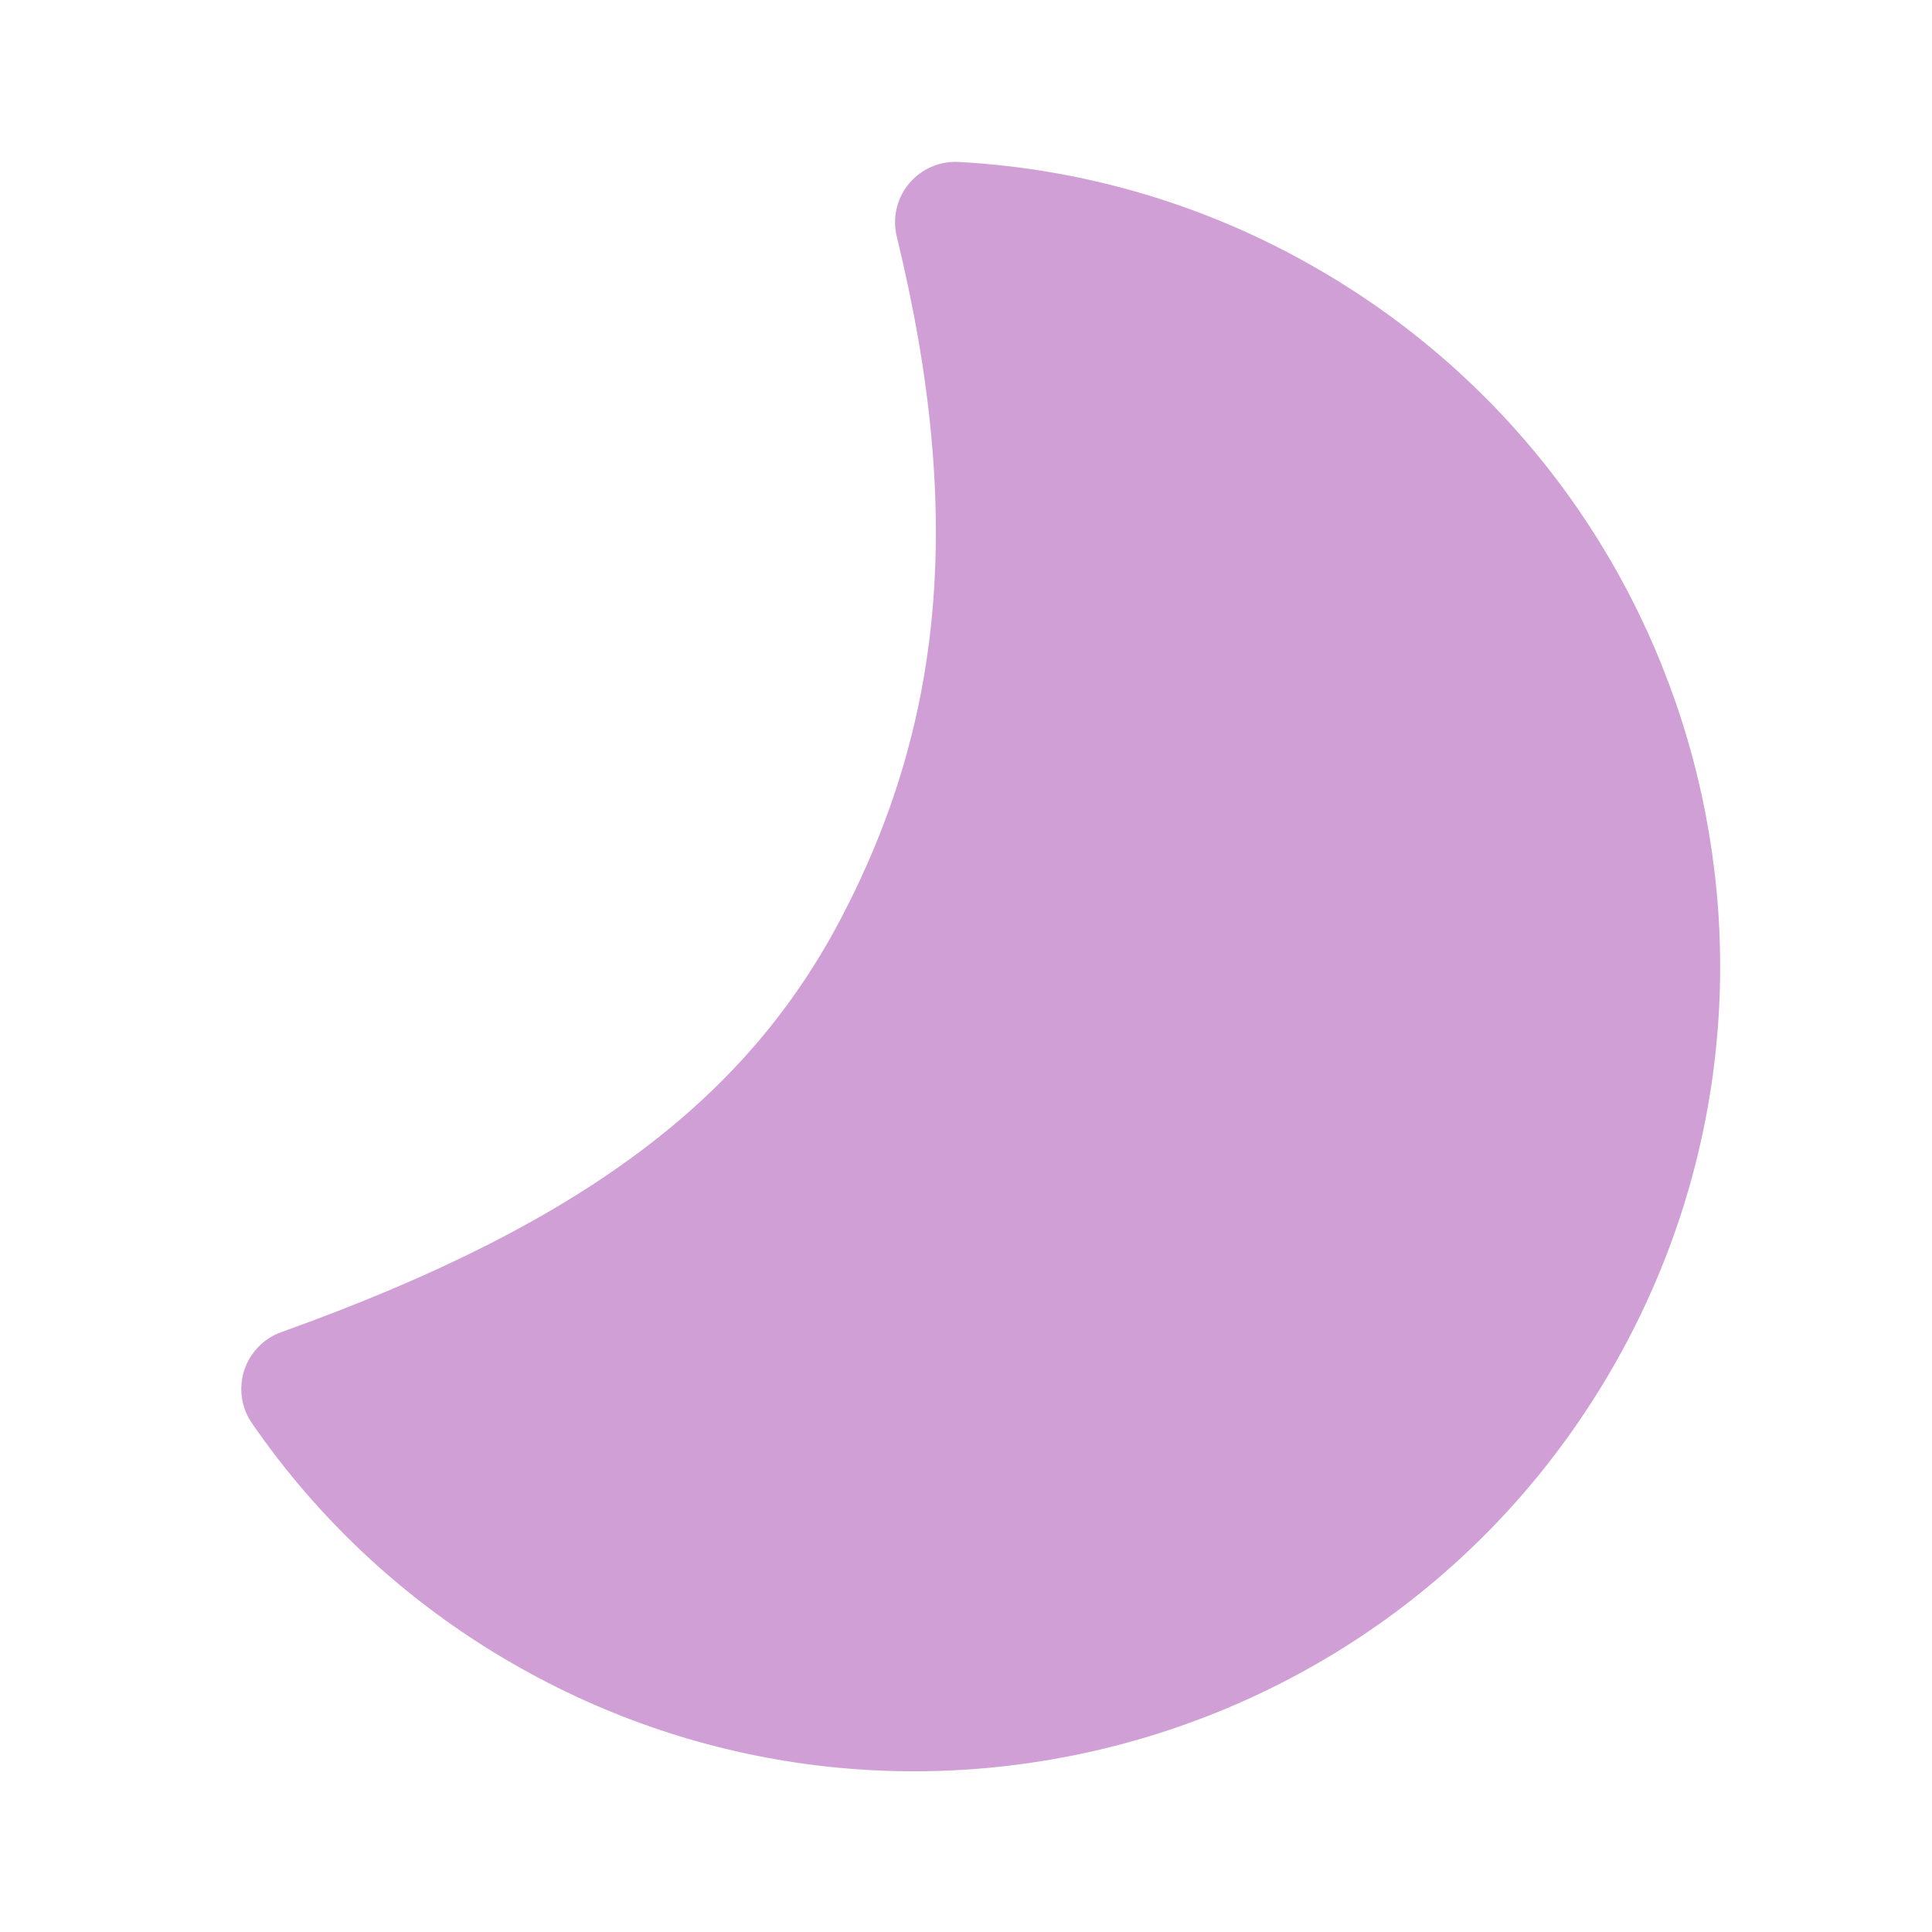
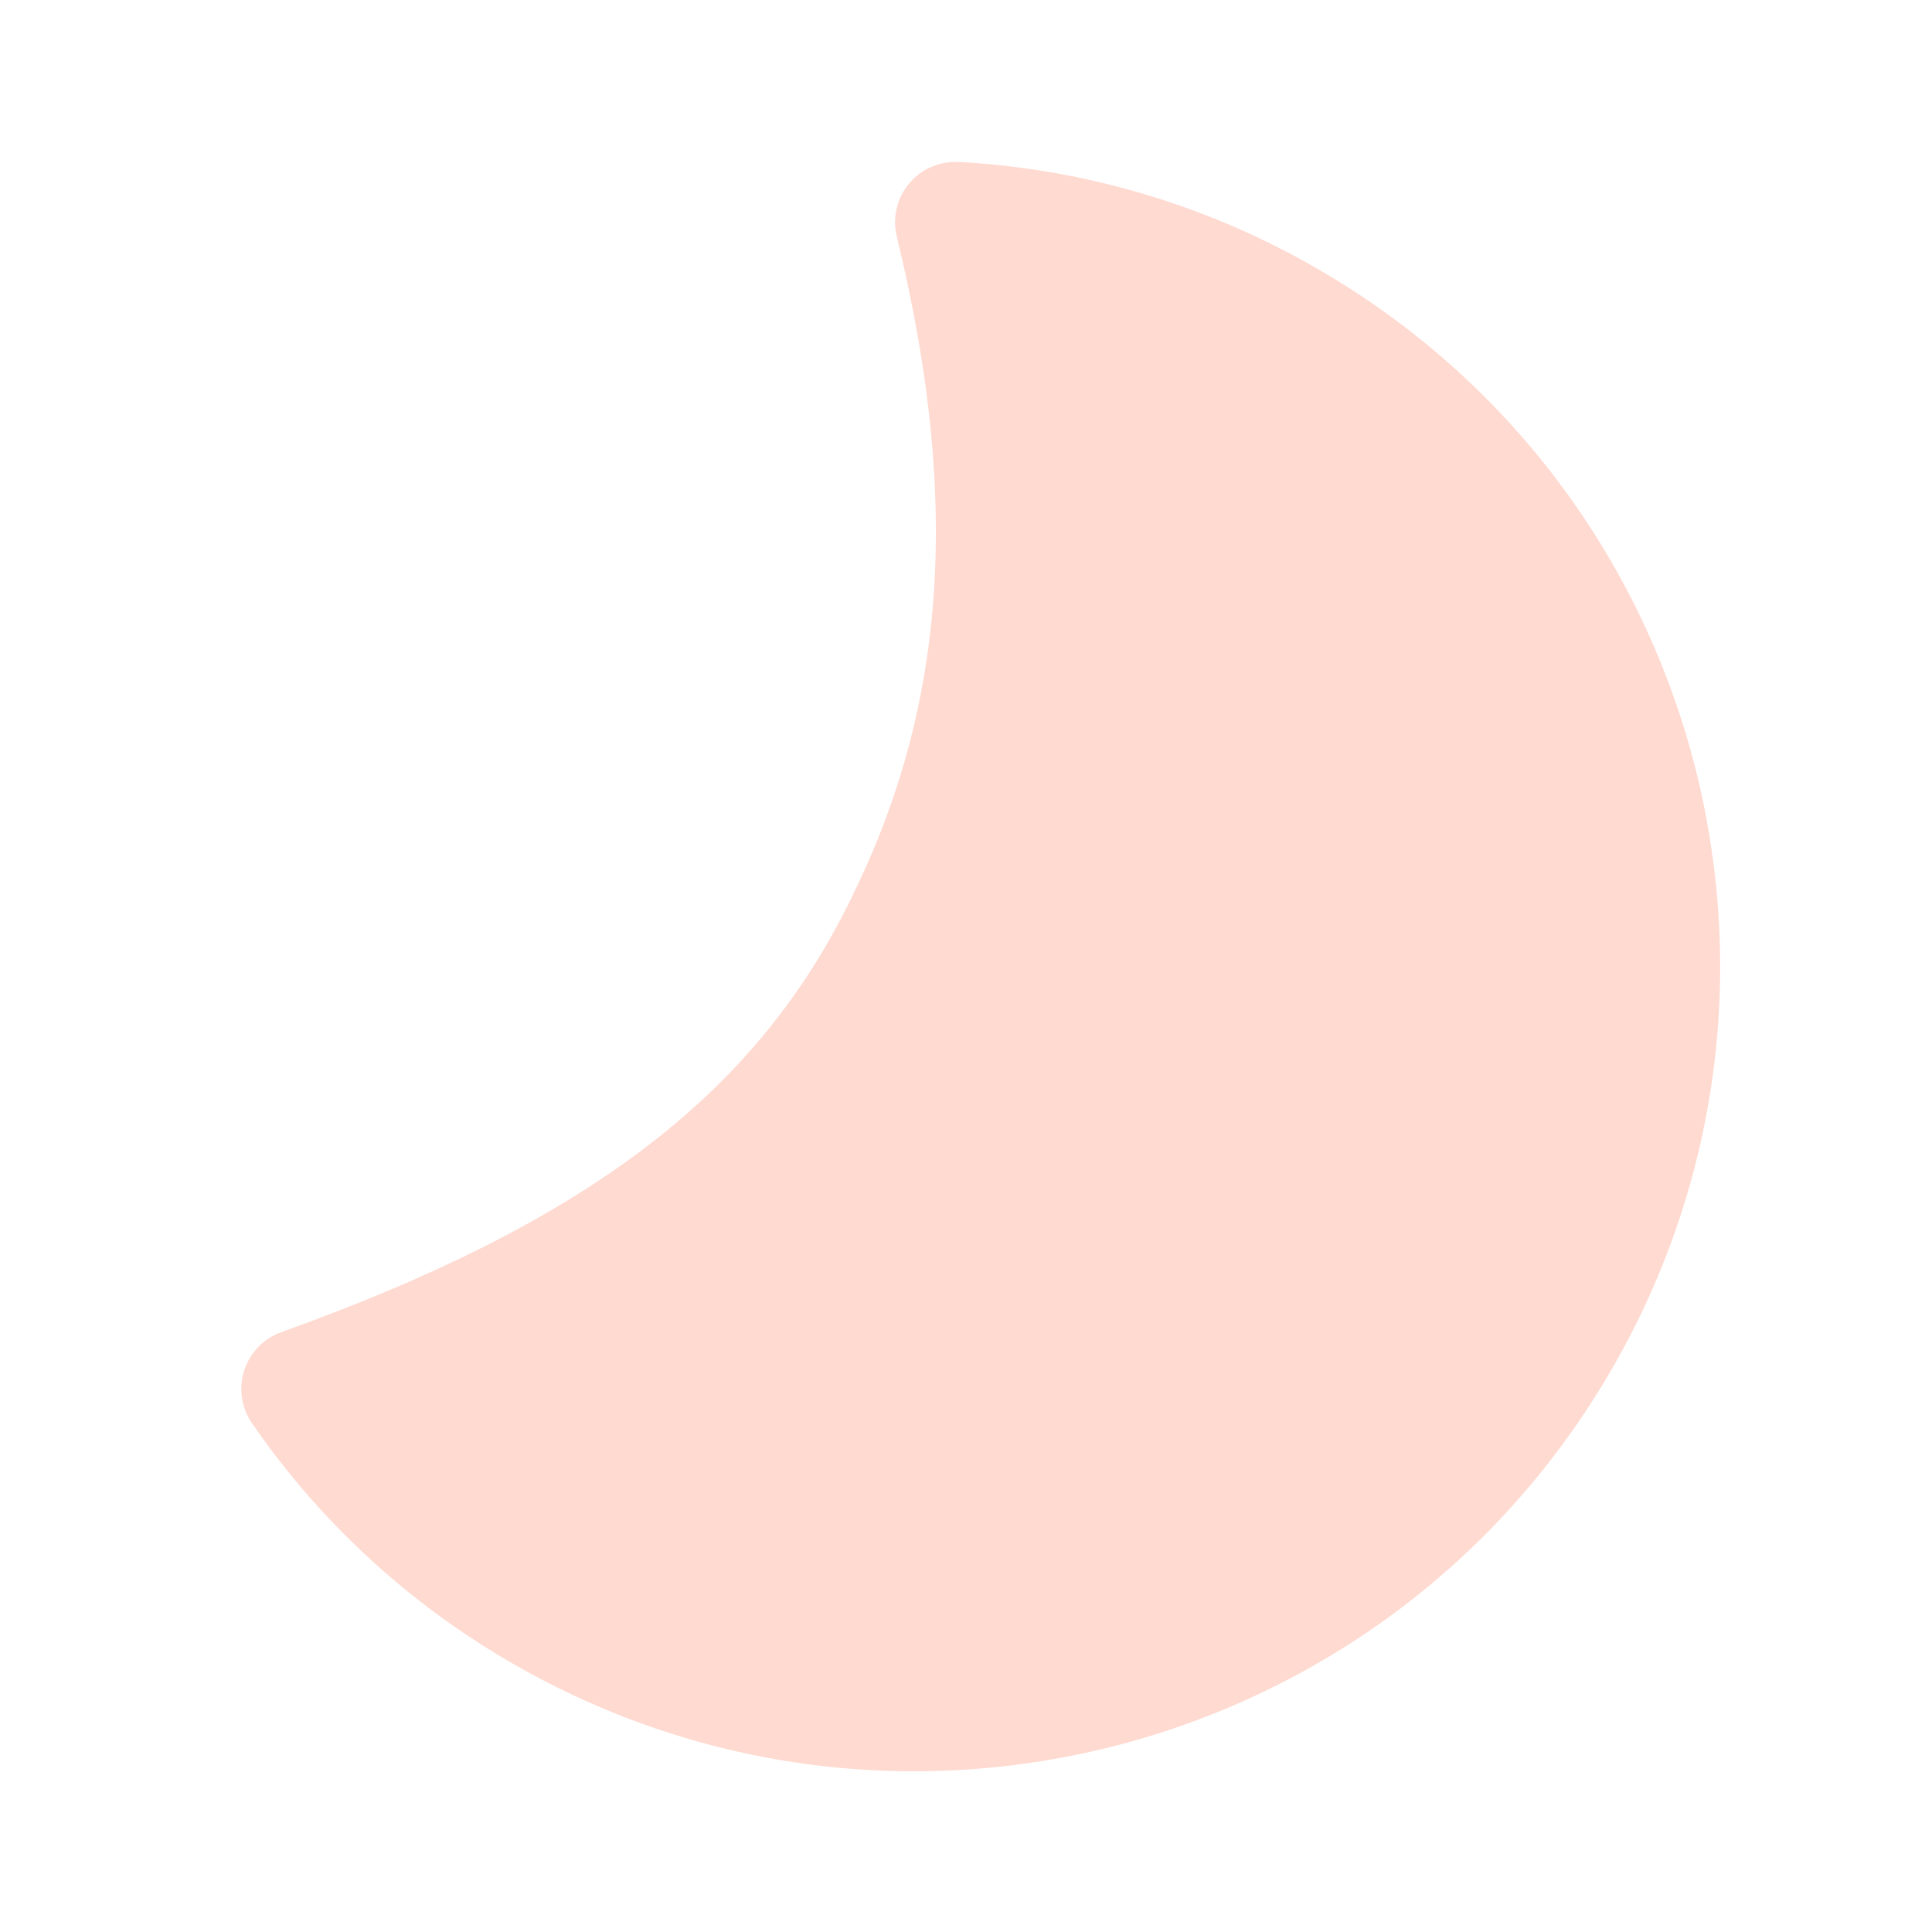
<svg xmlns="http://www.w3.org/2000/svg" width="24" height="24" fill="none" viewBox="0 0 24 24">
-   <path d="M20.026 17.001c-2.762 4.784-8.879 6.423-13.663 3.661A9.965 9.965 0 0 1 3.13 17.68a.75.75 0 0 1 .365-1.132c3.767-1.348 5.785-2.91 6.956-5.146 1.232-2.353 1.551-4.93.689-8.463a.75.75 0 0 1 .769-.927 9.961 9.961 0 0 1 4.457 1.327c4.784 2.762 6.423 8.879 3.66 13.662Z" fill="#cf9fd6" />
+   <path d="M20.026 17.001c-2.762 4.784-8.879 6.423-13.663 3.661A9.965 9.965 0 0 1 3.13 17.68a.75.75 0 0 1 .365-1.132c3.767-1.348 5.785-2.91 6.956-5.146 1.232-2.353 1.551-4.93.689-8.463a.75.75 0 0 1 .769-.927 9.961 9.961 0 0 1 4.457 1.327c4.784 2.762 6.423 8.879 3.66 13.662Z" fill="#ffdad1" />
</svg>
